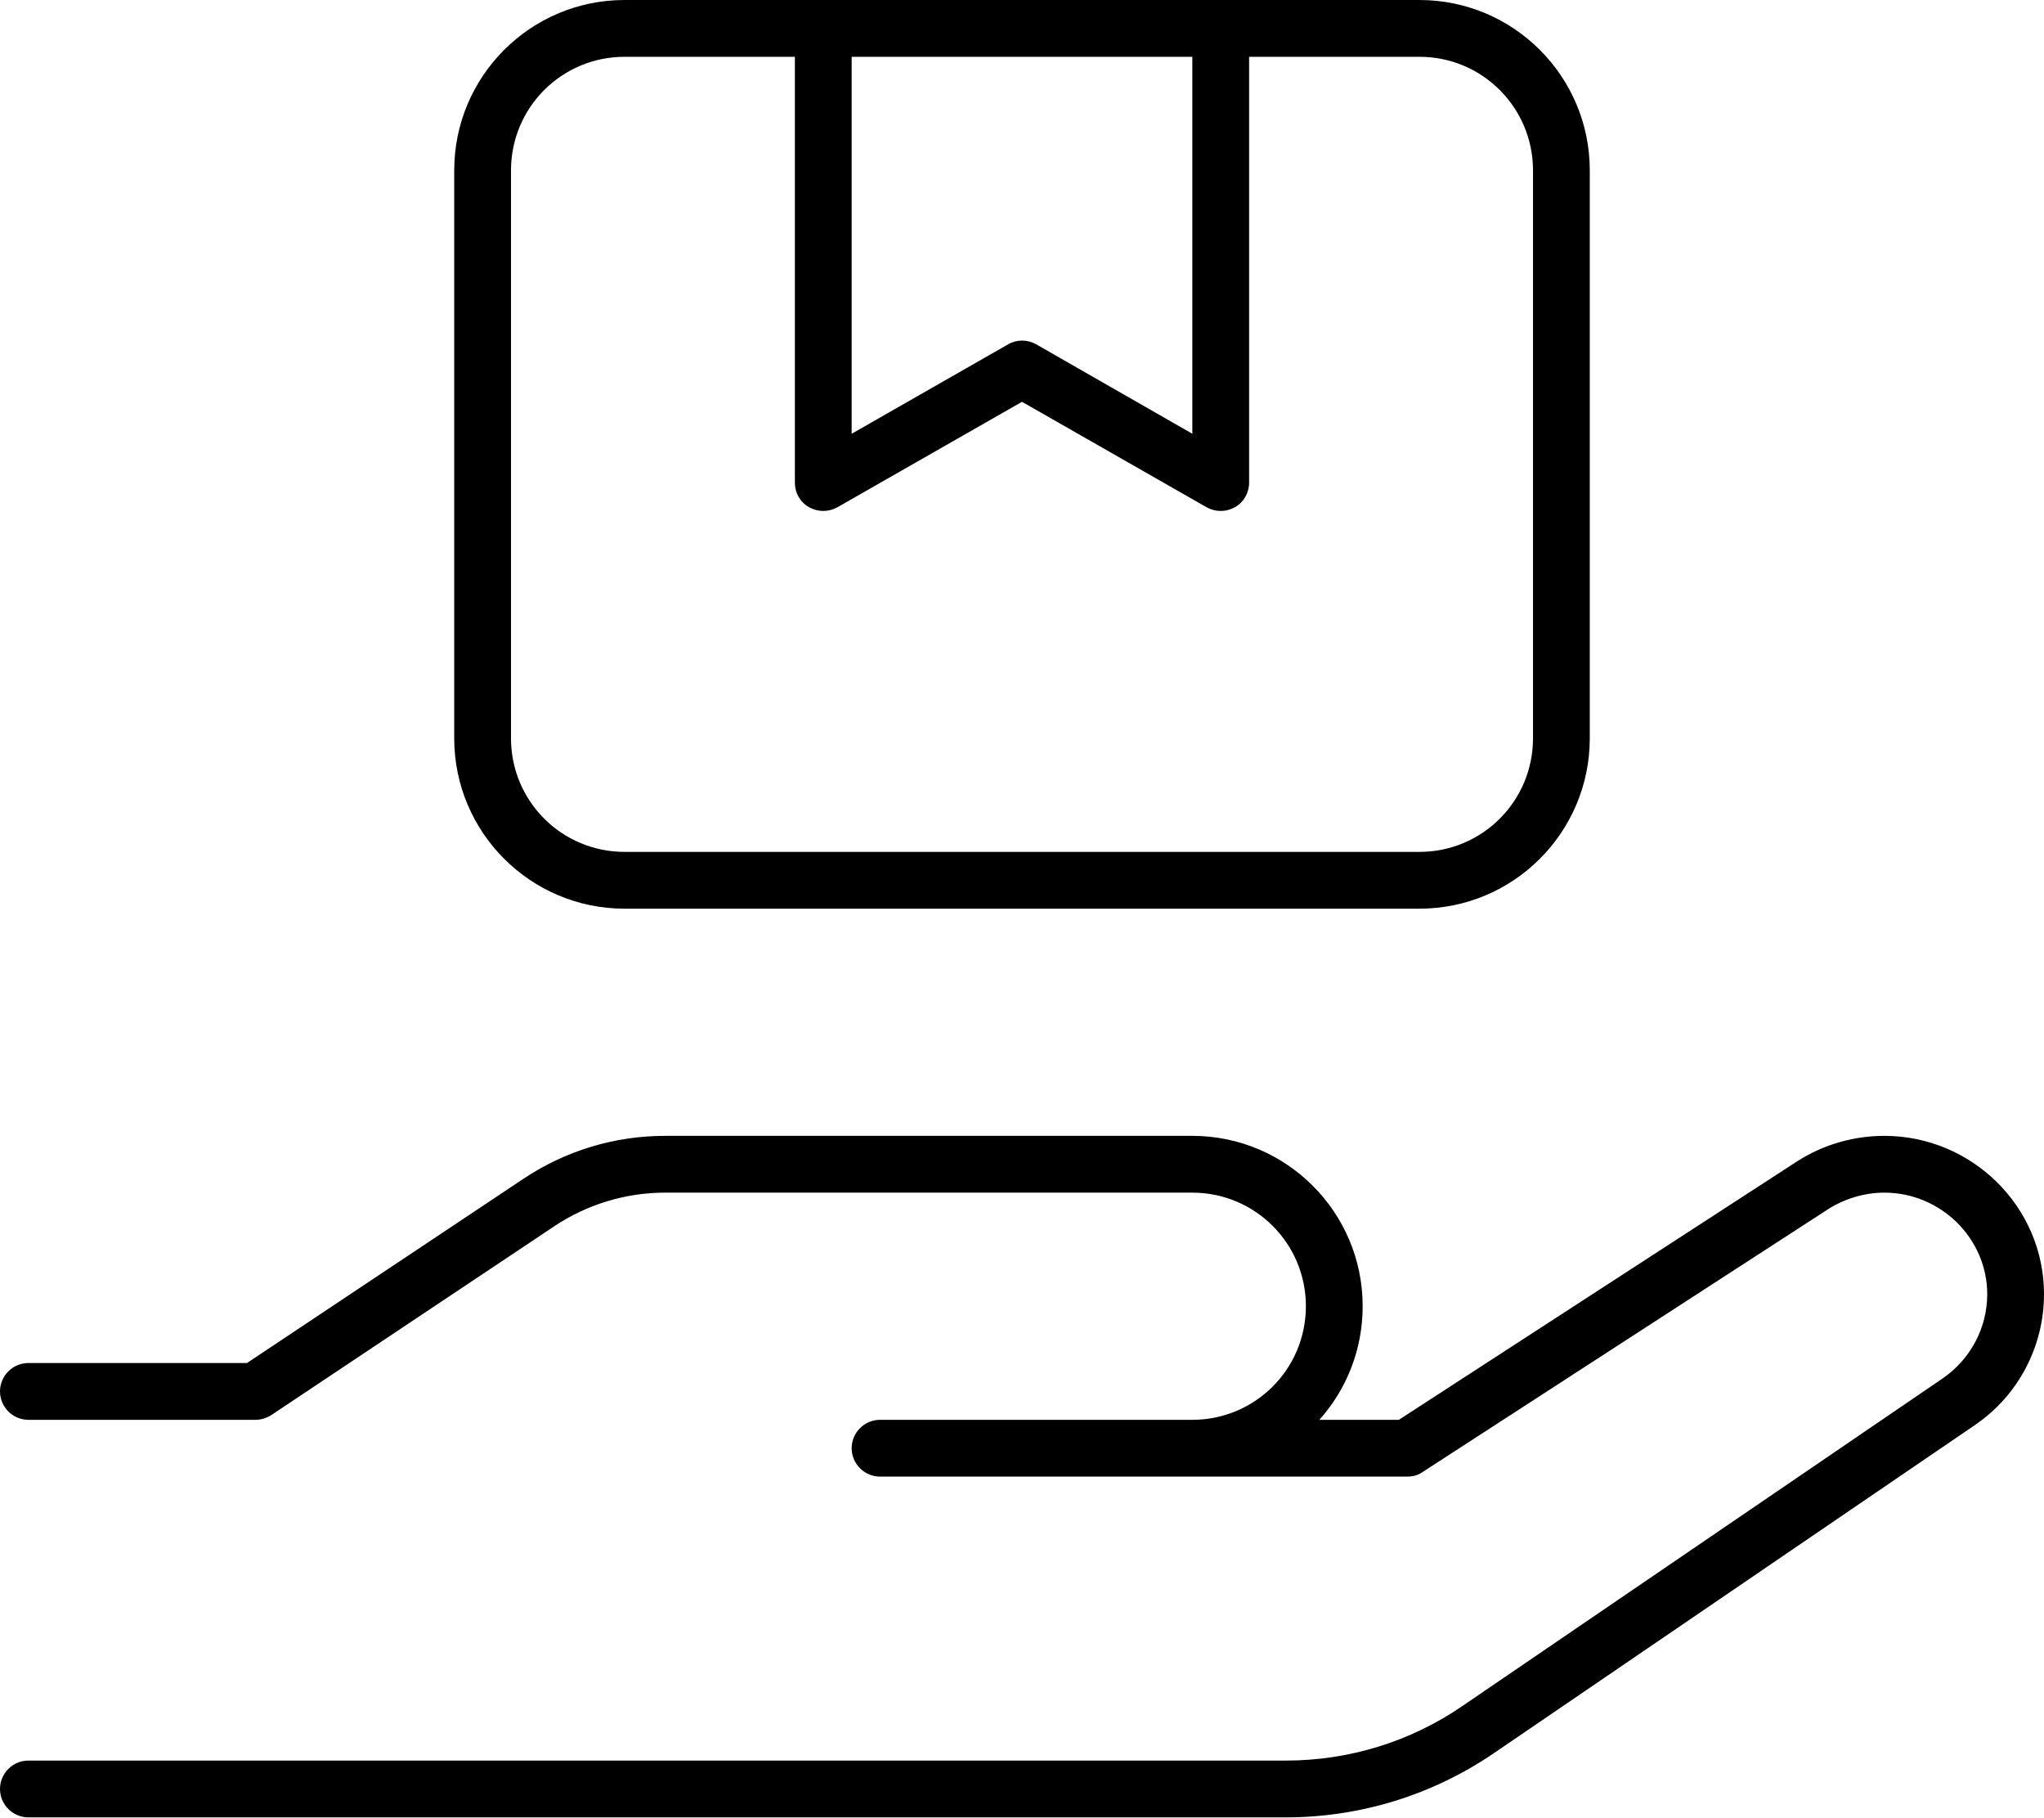
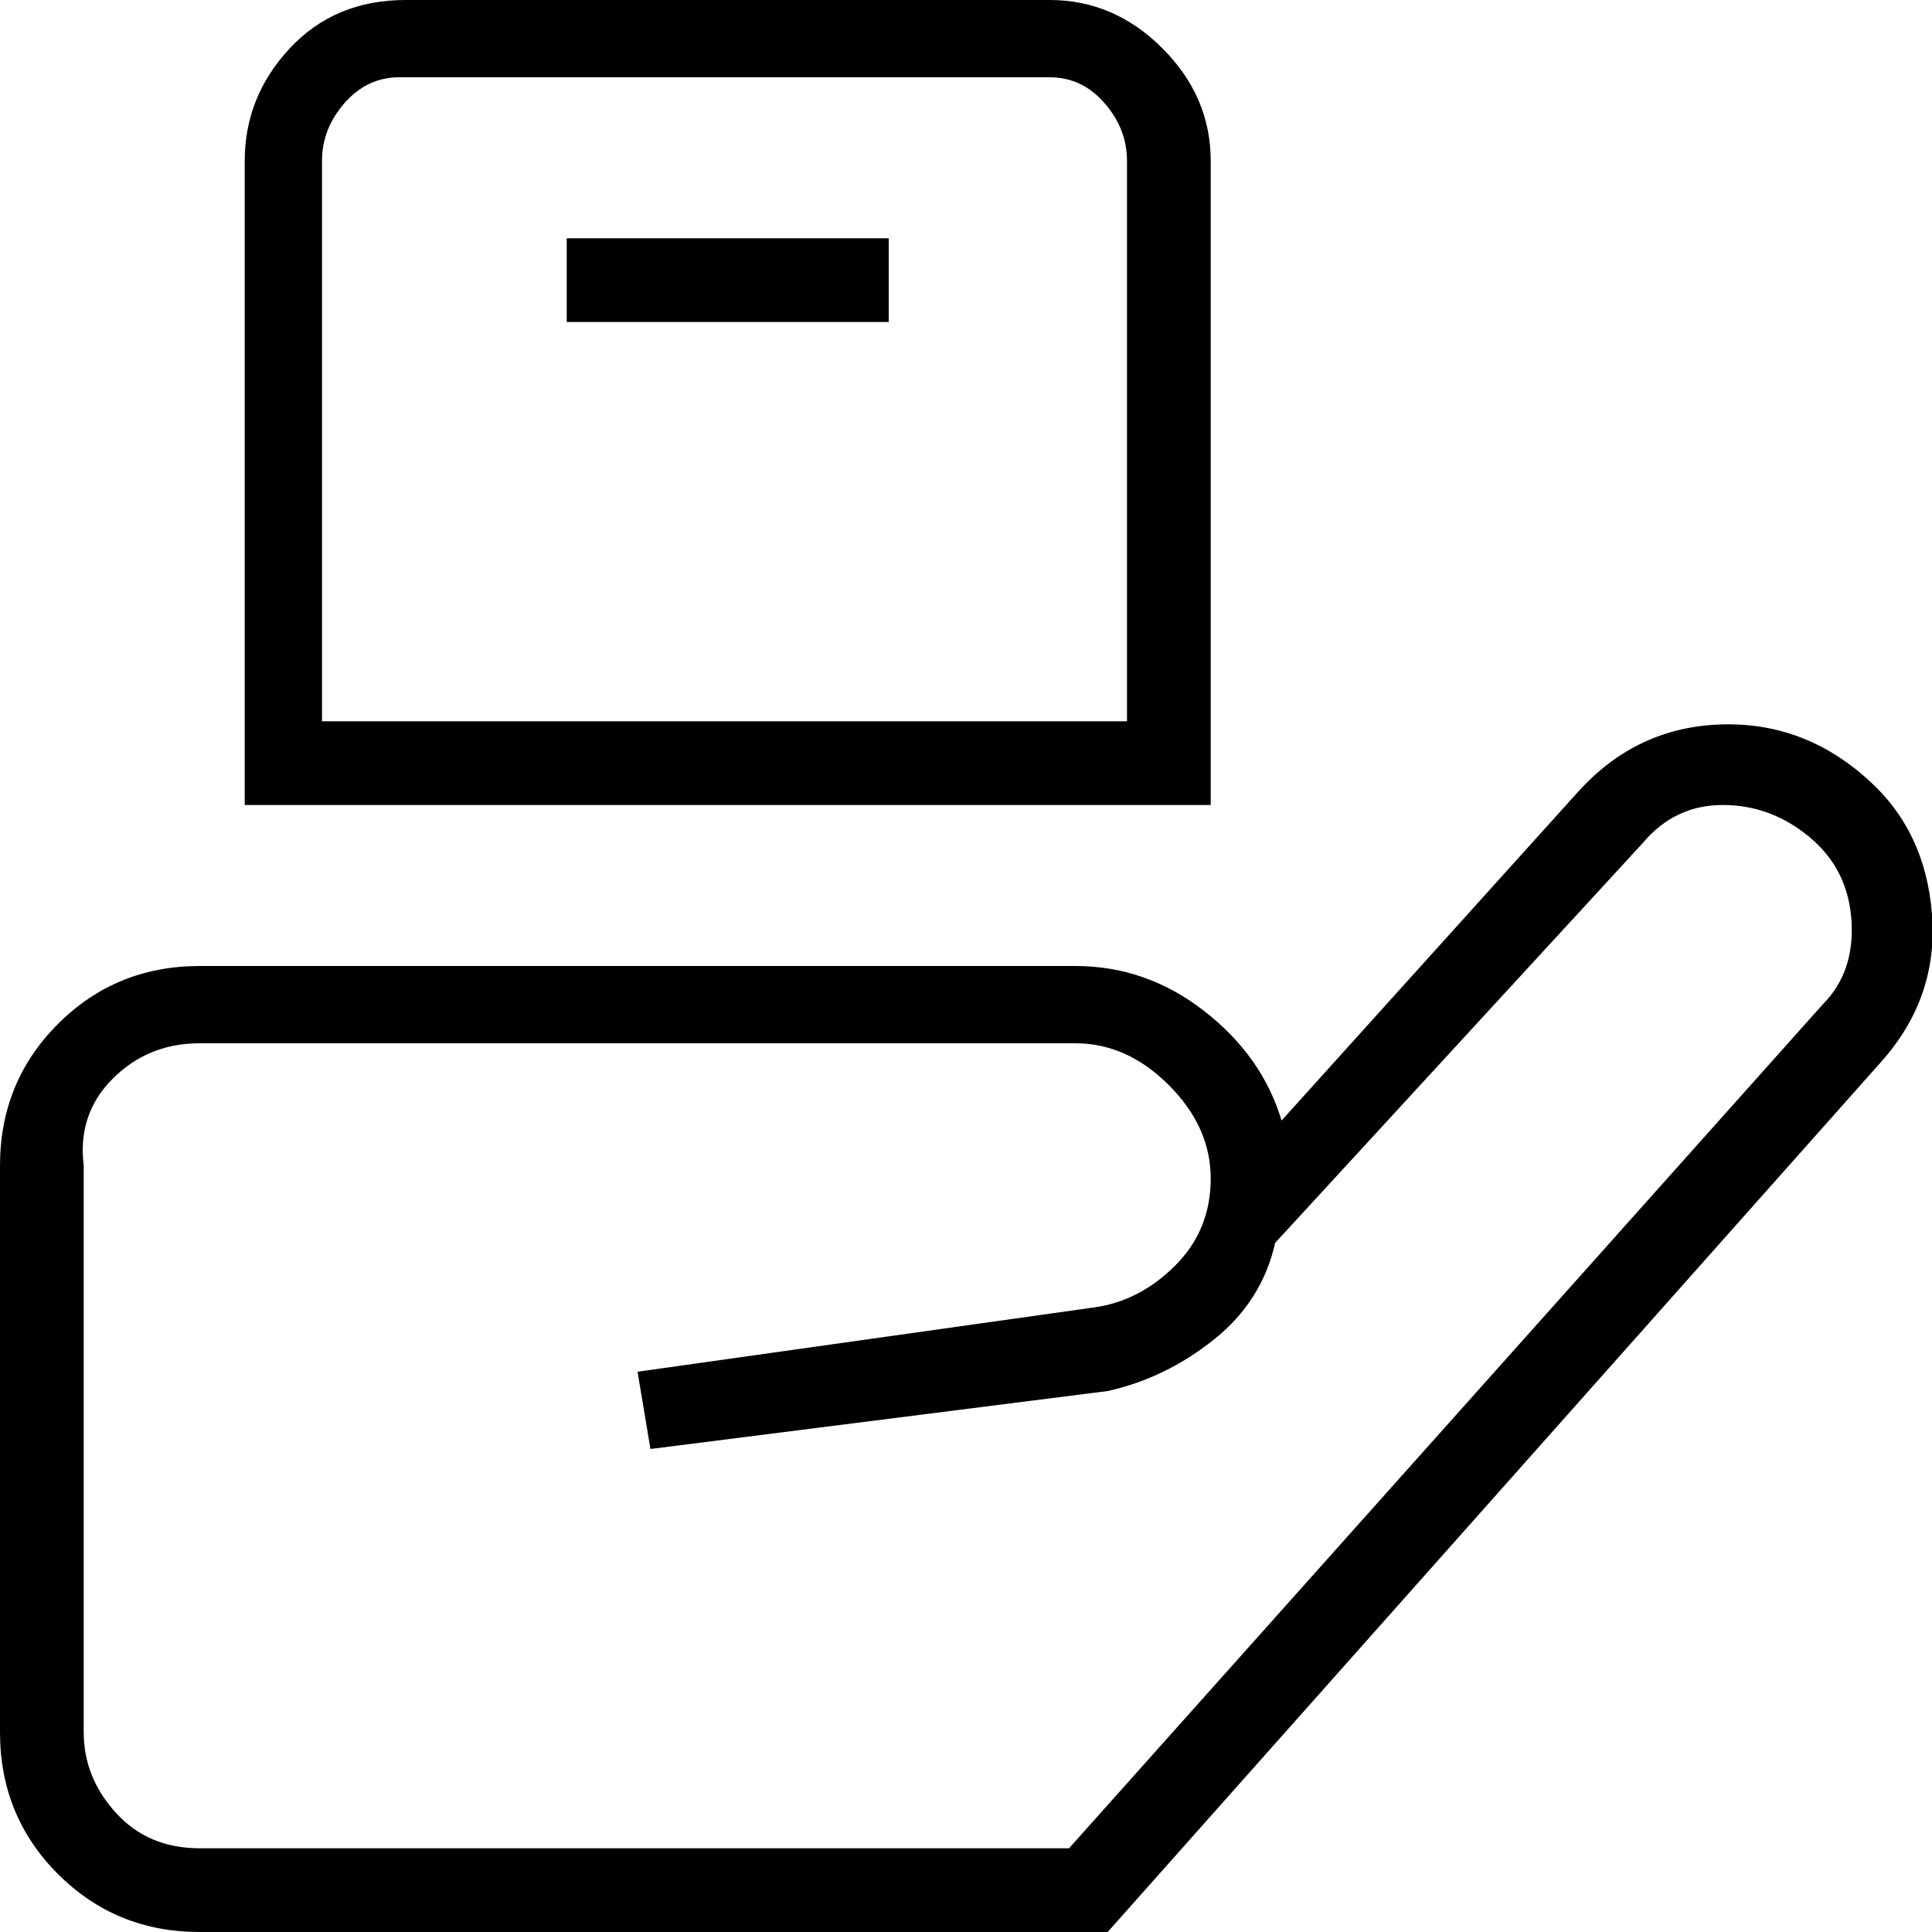
- <svg xmlns="http://www.w3.org/2000/svg" viewBox="0 0 576 512">
-   <path fill="currentColor" d="M224 16l0 120c0 2.9 1.5 5.5 4 6.9s5.5 1.4 8 0l52-29.7 52 29.7c2.5 1.4 5.5 1.4 8 0s4-4.1 4-6.9l0-120 48 0c17.7 0 32 14.3 32 32l0 160c0 17.7-14.3 32-32 32l-224 0c-17.7 0-32-14.3-32-32l0-160c0-17.7 14.3-32 32-32l48 0zm8-16L176 0c-26.5 0-48 21.5-48 48l0 160c0 26.5 21.5 48 48 48l224 0c26.5 0 48-21.5 48-48l0-160c0-26.5-21.5-48-48-48L232 0zm8 16l96 0 0 106.2-44-25.2c-2.5-1.4-5.5-1.4-7.9 0L240 122.2 240 16zM187.4 320c-14.2 0-28.1 4.2-39.9 12.1L69.6 384 8 384c-4.4 0-8 3.6-8 8s3.6 8 8 8l64 0c1.6 0 3.1-.5 4.4-1.3l79.9-53.3c9.2-6.1 20-9.4 31.1-9.4L336 336c17.7 0 32 14.3 32 32s-14.3 32-32 32l-88 0c-4.4 0-8 3.6-8 8s3.6 8 8 8l148.6 0c1.5 0 3.1-.4 4.3-1.3l114.2-74c4.7-3 10.3-4.7 15.9-4.7 15.9 0 29 12.9 29 28.6 0 9.5-4.7 18.3-12.5 23.7L412 480.7c-14.6 10-31.9 15.3-49.6 15.3L8 496c-4.4 0-8 3.6-8 8s3.6 8 8 8l354.4 0c20.9 0 41.3-6.3 58.6-18.1l135.5-92.4c12.2-8.3 19.5-22.1 19.5-36.9 0-24.7-20.4-44.6-45-44.6-8.7 0-17.3 2.5-24.6 7.2l-112.2 72.8-22.4 0c7.6-8.5 12.2-19.7 12.2-32 0-26.5-21.5-48-48-48l-148.6 0z" />
+ <svg xmlns="http://www.w3.org/2000/svg" viewBox="0 0 300 300">
+   <g transform="translate(0, 300) scale(1, -1)">
+     <path d="M290 179L290 179Q280 188 267 187.50Q254 187 245 177L245 177L199 126Q196 136 187 143Q178 150 167 150L167 150L31 150Q18 150 9 141Q0 132 0 119L0 119L0 31Q0 18 9 9Q18 0 31 0L31 0L172 0L292 135Q301 145 300 158Q299 171 290 179ZM283 144L283 144L166 13L31 13Q23 13 18 18.50Q13 24 13 31L13 31L13 119Q12 127 17.50 132.50Q23 138 31 138L31 138L167 138Q175 138 181.50 131.50Q188 125 188 117Q188 109 182.50 103.50Q177 98 170 97L170 97L99 87L101 75L172 84Q181 86 188.50 92Q196 98 198 107L198 107L255 169Q260 175 267.50 175Q275 175 281 170Q287 165 287.50 157Q288 149 283 144ZM88 250L88 263L138 263L138 250L88 250ZM188 175L188 275Q188 285 180.50 292.50Q173 300 163 300L163 300L63 300Q52 300 45 292.50Q38 285 38 275L38 275L38 175L188 175ZM175 275L175 188L50 188L50 275Q50 280 53.50 284Q57 288 62 288L62 288L163 288Q168 288 171.50 284Q175 280 175 275L175 275Z" fill="currentColor" />
+   </g>
</svg>
